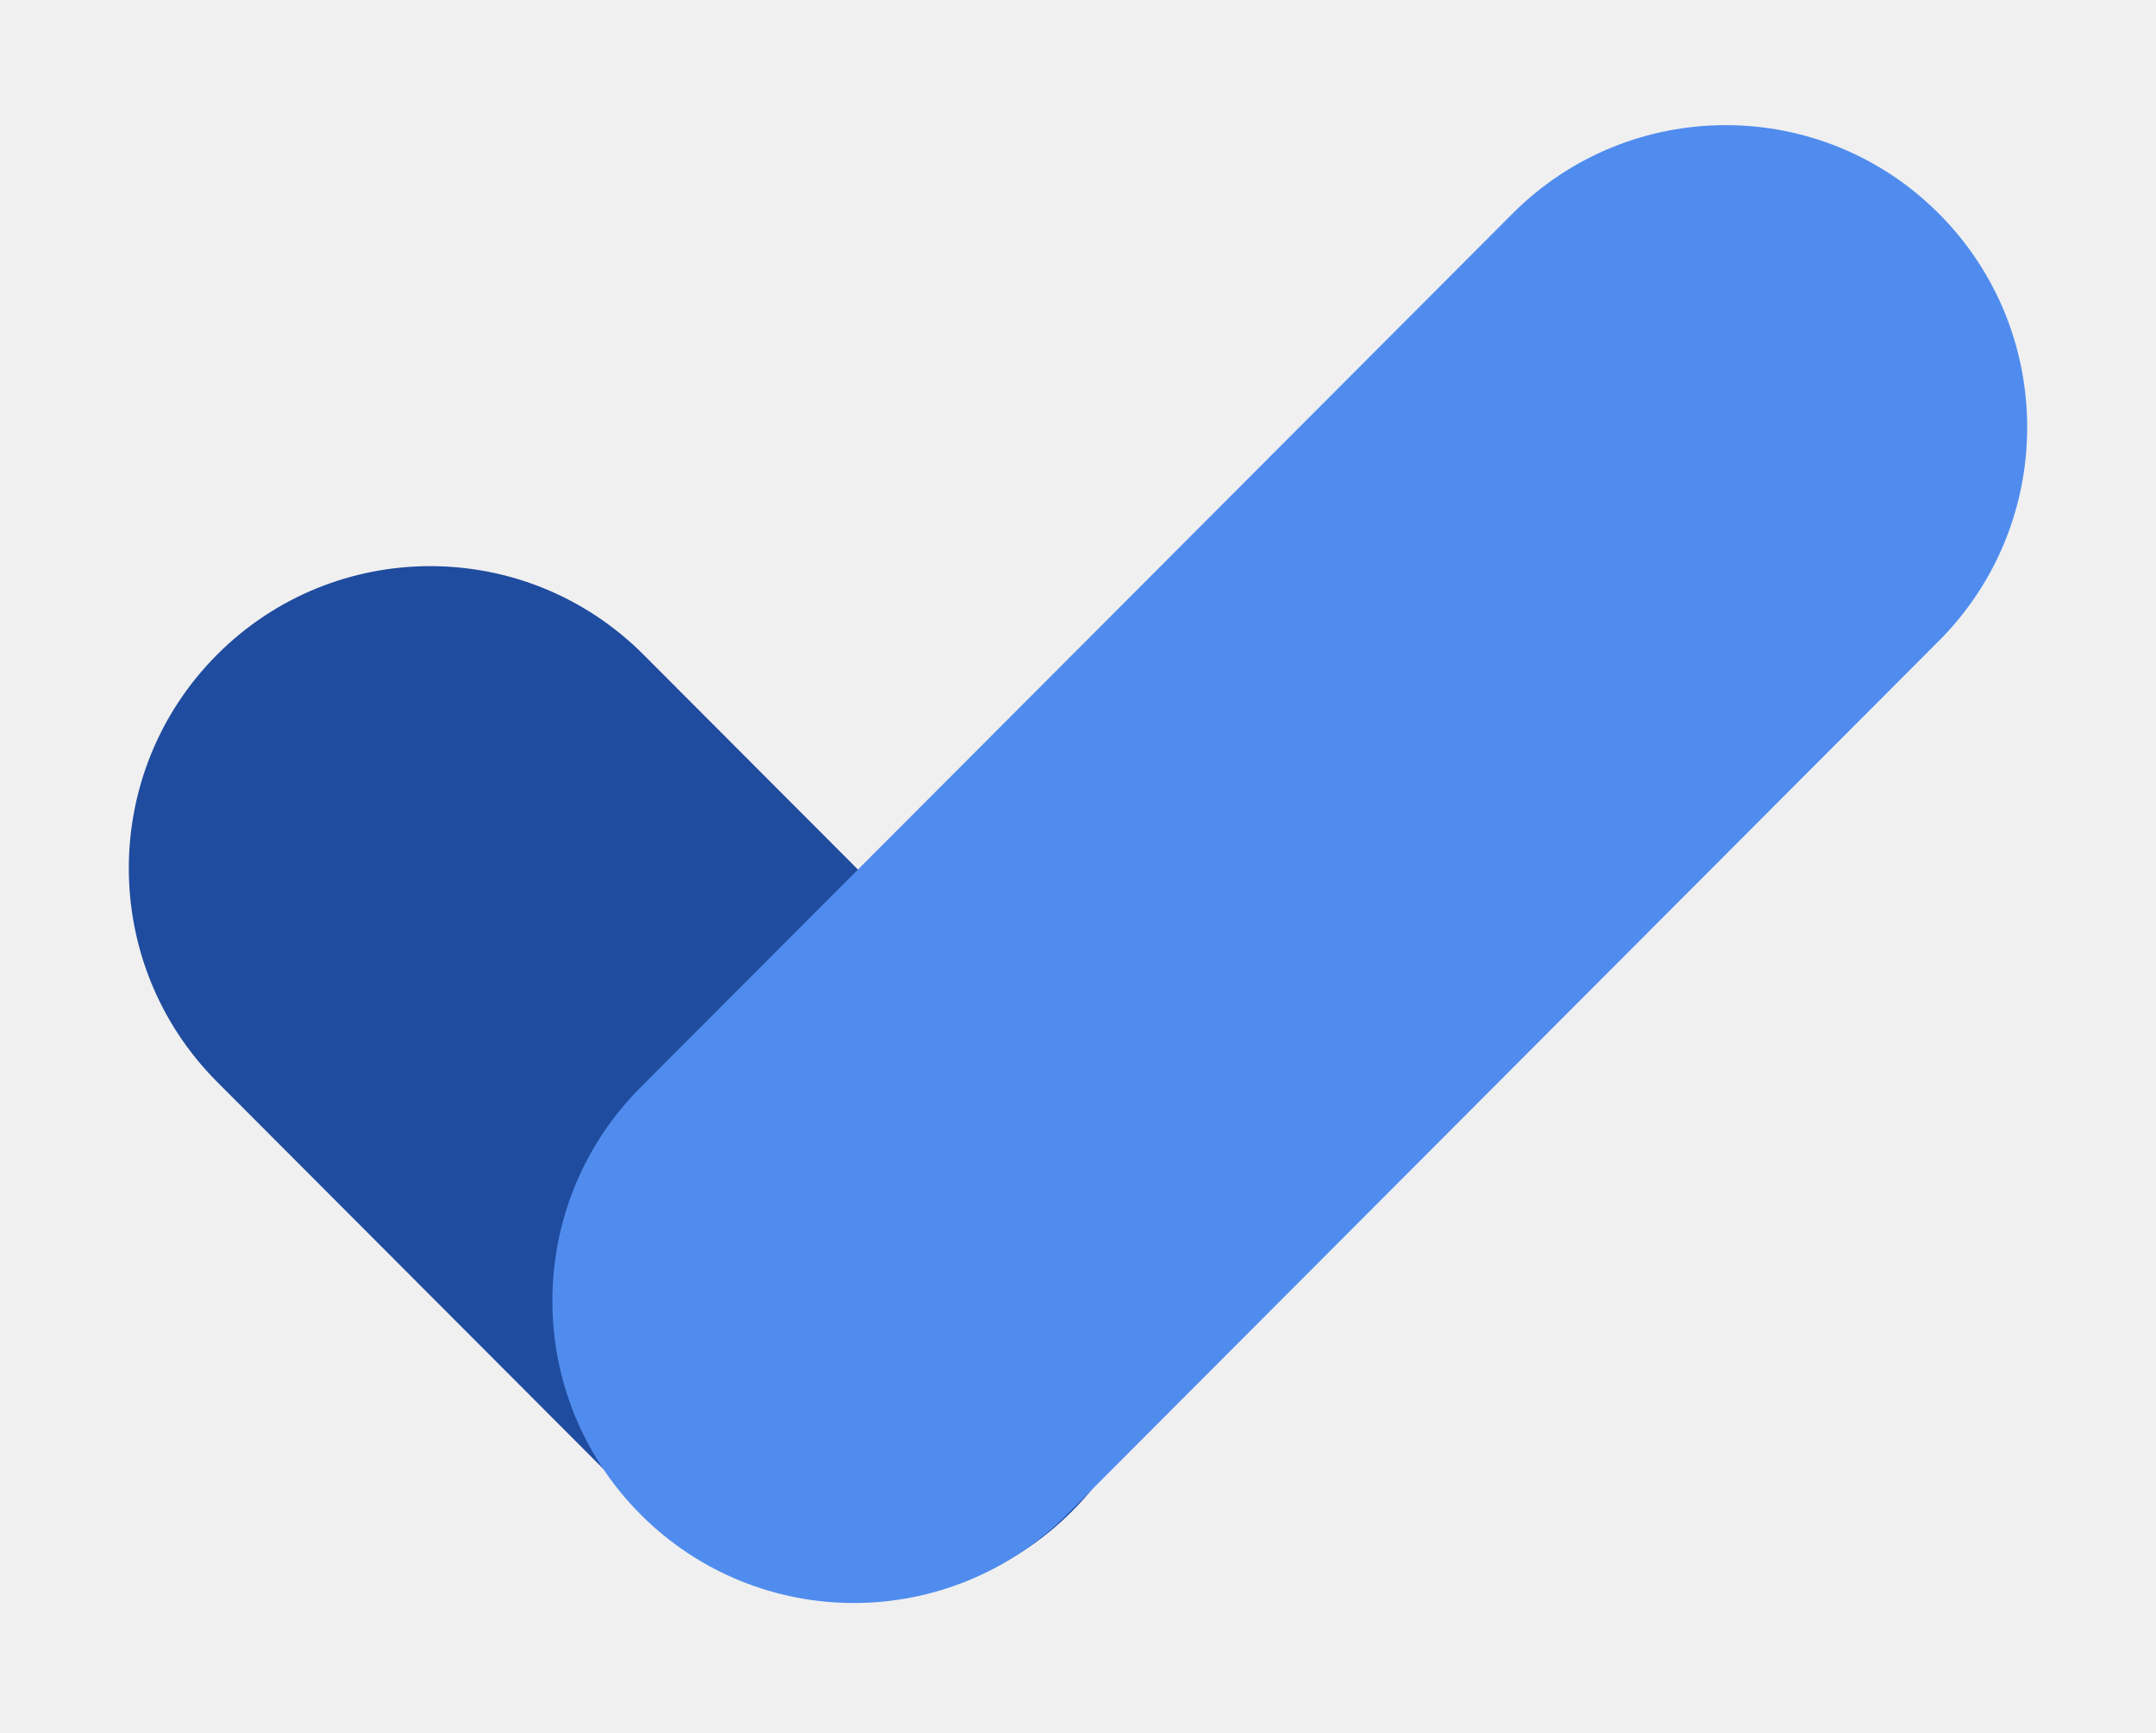
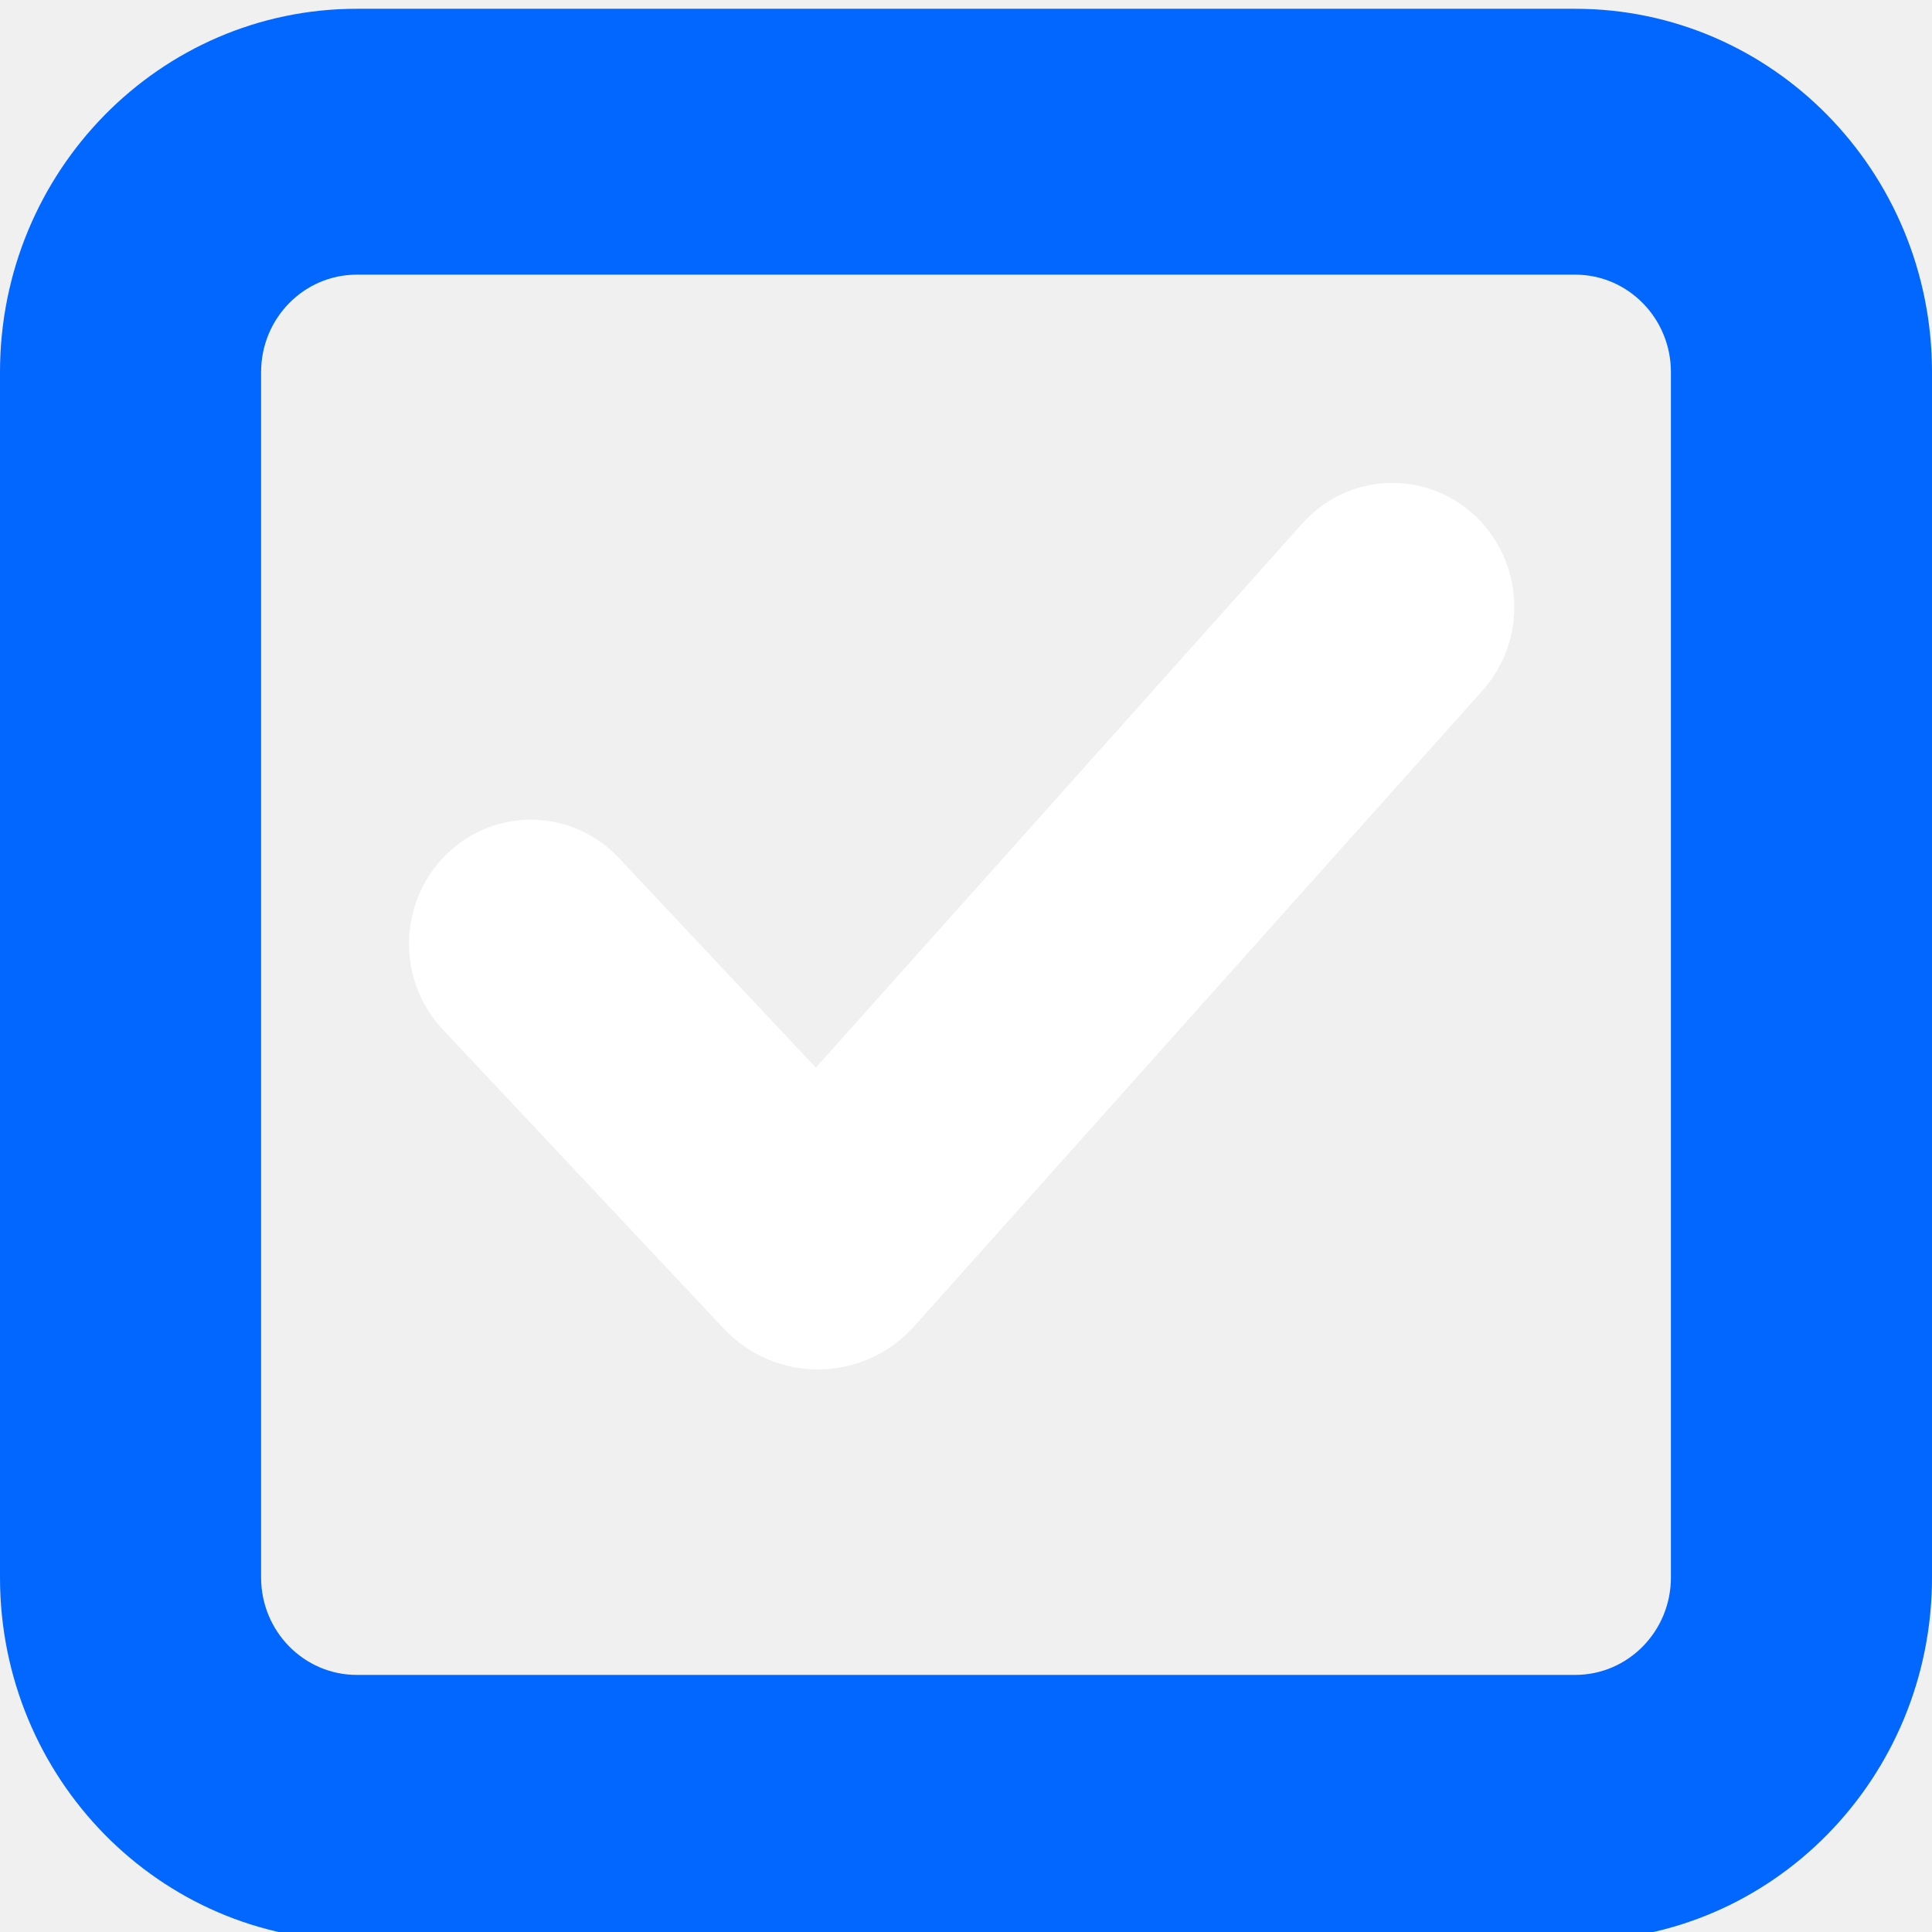
- <svg xmlns="http://www.w3.org/2000/svg" width="250" height="201" viewBox="0 0 250 201" fill="none">
-   <rect width="70" height="140.354" rx="35" transform="matrix(-0.706291 0.707922 -0.706291 -0.707922 149.026 150.509)" fill="#1F4C9F" />
-   <rect width="70" height="213.134" rx="35" transform="matrix(0.706291 0.707922 -0.706291 0.707922 200.104 0)" fill="#508CEE" />
+ <svg xmlns="http://www.w3.org/2000/svg" width="220" height="220" viewBox="0 0 220 220" fill="none">
+   <g clip-path="url(#clip0_2652_2927)">
+     <path d="M148.299 59.608C153.457 53.838 162.232 53.419 167.898 58.672C173.564 63.925 173.976 72.861 168.818 78.63L104.128 150.995C98.329 157.482 88.348 157.607 82.394 151.268L50.424 117.233C45.128 111.595 45.324 102.651 50.861 97.258C56.398 91.865 65.18 92.064 70.477 97.702L92.901 121.578L148.299 59.608Z" fill="white" />
+     <path fill-rule="evenodd" clip-rule="evenodd" d="M179.369 1C201.809 1 220 19.525 220 42.376V179.624C220 202.475 201.809 221 179.369 221H40.631C18.191 221 0 202.475 0 179.624V42.376C0 19.525 18.191 1 40.631 1H179.369ZM40.631 31.275C34.61 31.275 29.73 36.245 29.73 42.376V179.624C29.73 185.755 34.61 190.725 40.631 190.725H179.369C185.39 190.725 190.27 185.755 190.27 179.624V42.376C190.27 36.245 185.39 31.275 179.369 31.275H40.631Z" fill="#0167FF" />
+   </g>
+   <defs>
+     <clipPath id="clip0_2652_2927">
+       <rect width="220" height="220" fill="white" />
+     </clipPath>
+   </defs>
</svg>
